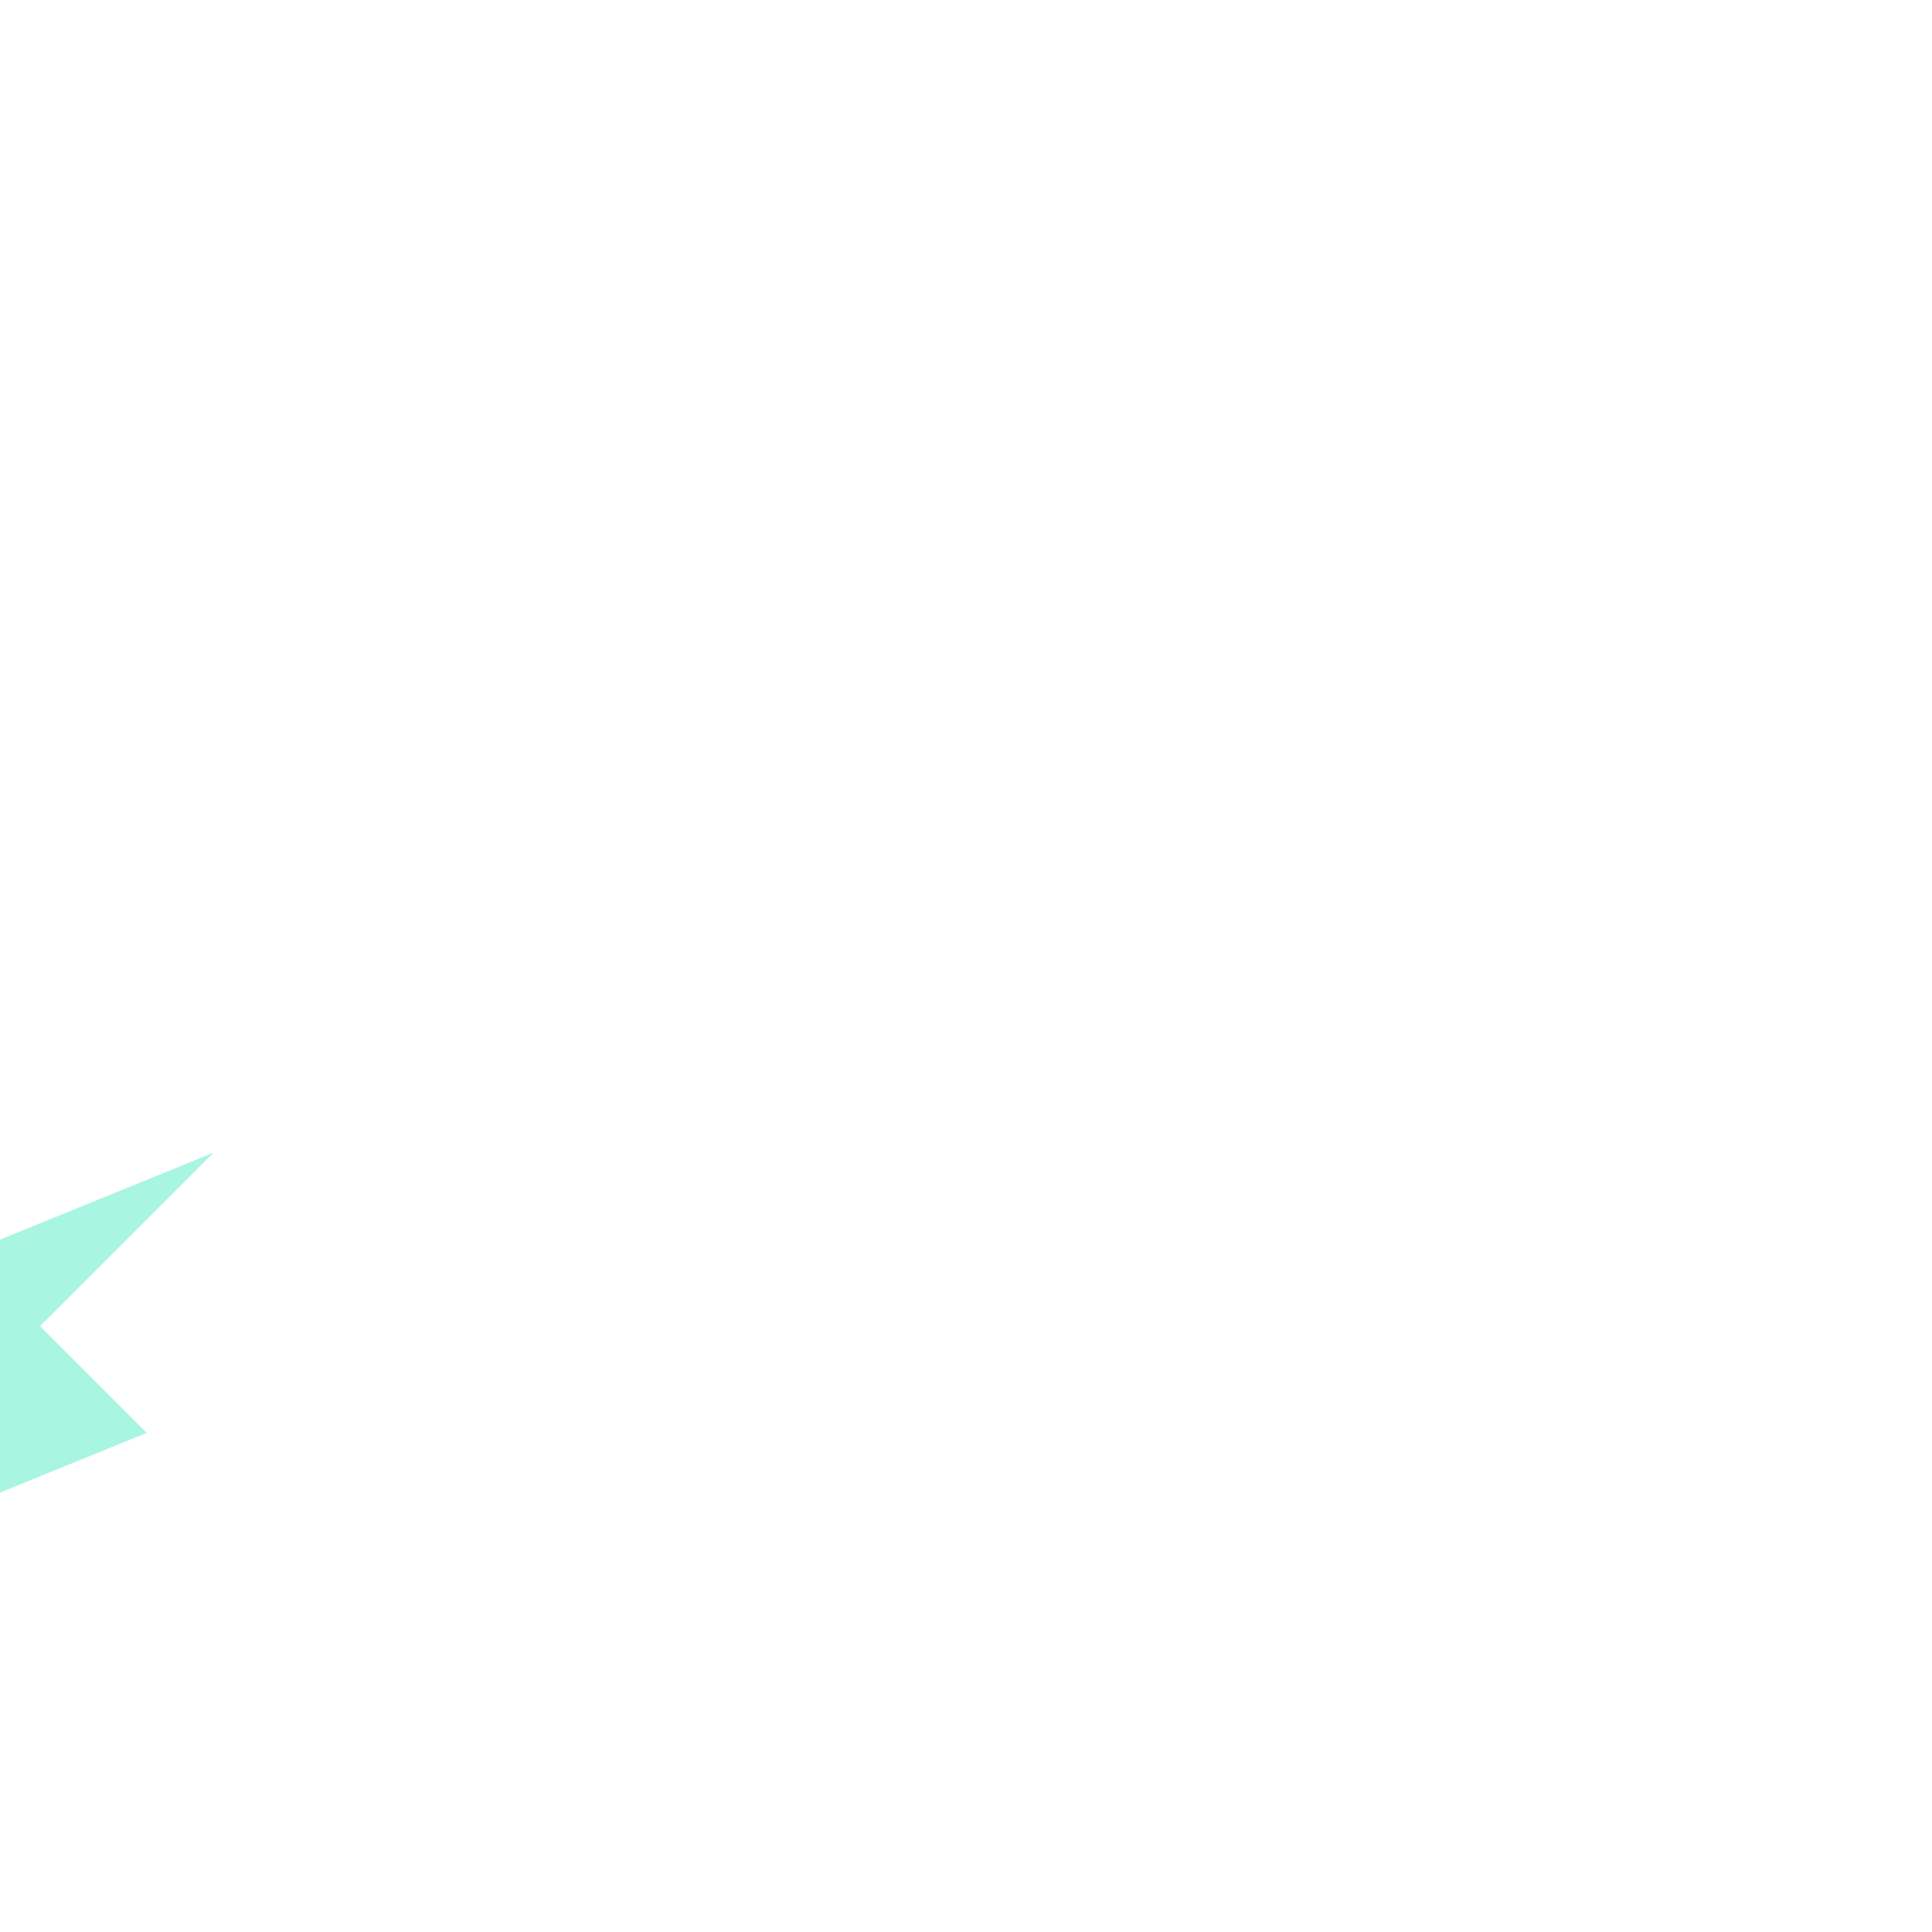
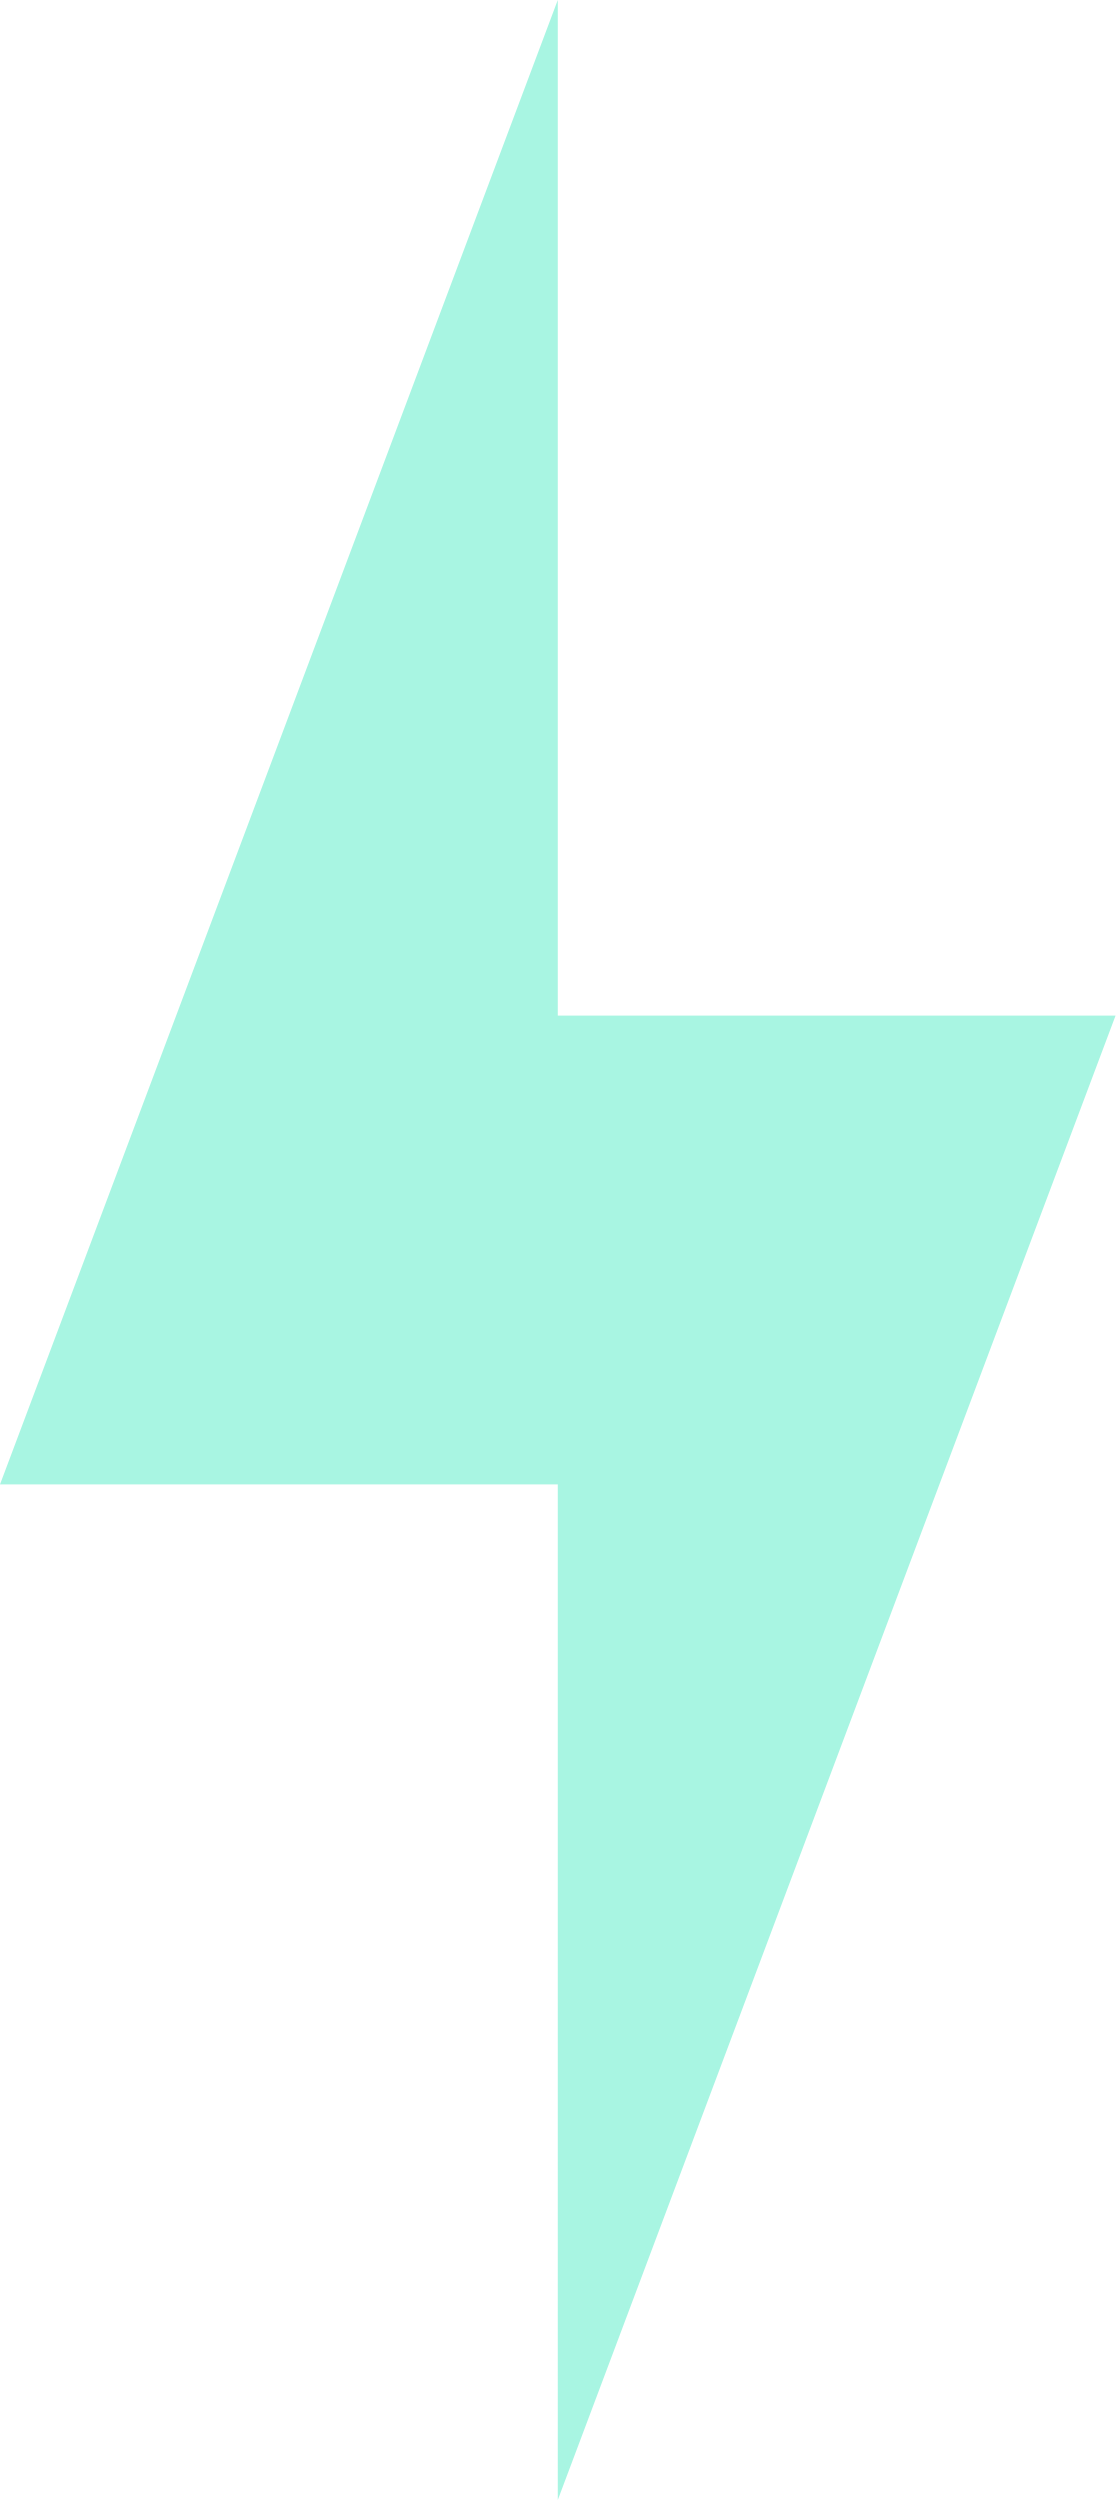
- <svg xmlns="http://www.w3.org/2000/svg" fill="#a8f5e2" width="256px" height="256px" viewBox="-32 -32 96.00 96.00" version="1.1" transform="rotate(45)" stroke="#a8f5e2" stroke-width="0">
-   <g id="SVGRepo_bgCarrier" stroke-width="0" />
-   <g id="SVGRepo_tracerCarrier" stroke-linecap="round" stroke-linejoin="round" stroke="#CCCCCC" stroke-width="0.192" />
-   <g id="SVGRepo_iconCarrier">
-     <path d="M23.5 13.187h-7.5v-12.187l-7.5 17.813h7.5v12.187l7.5-17.813z" />
+ <svg xmlns="http://www.w3.org/2000/svg" id="Layer_1" data-name="Layer 1" viewBox="0 0 110 246.51">
+   <defs>
+     <style>
+       .cls-1 {
+         fill: #a8f5e2;
+         stroke: #a8f5e2;
+         stroke-miterlimit: 10.67;
+         stroke-width: 0px;
+       }
+     </style>
+   </defs>
+   <g id="SVGRepo_iconCarrier" data-name="SVGRepo iconCarrier">
+     <path class="cls-1" d="M110,100.14H55V0L0,146.37H55v100.14L110,100.14Z" />
  </g>
</svg>
